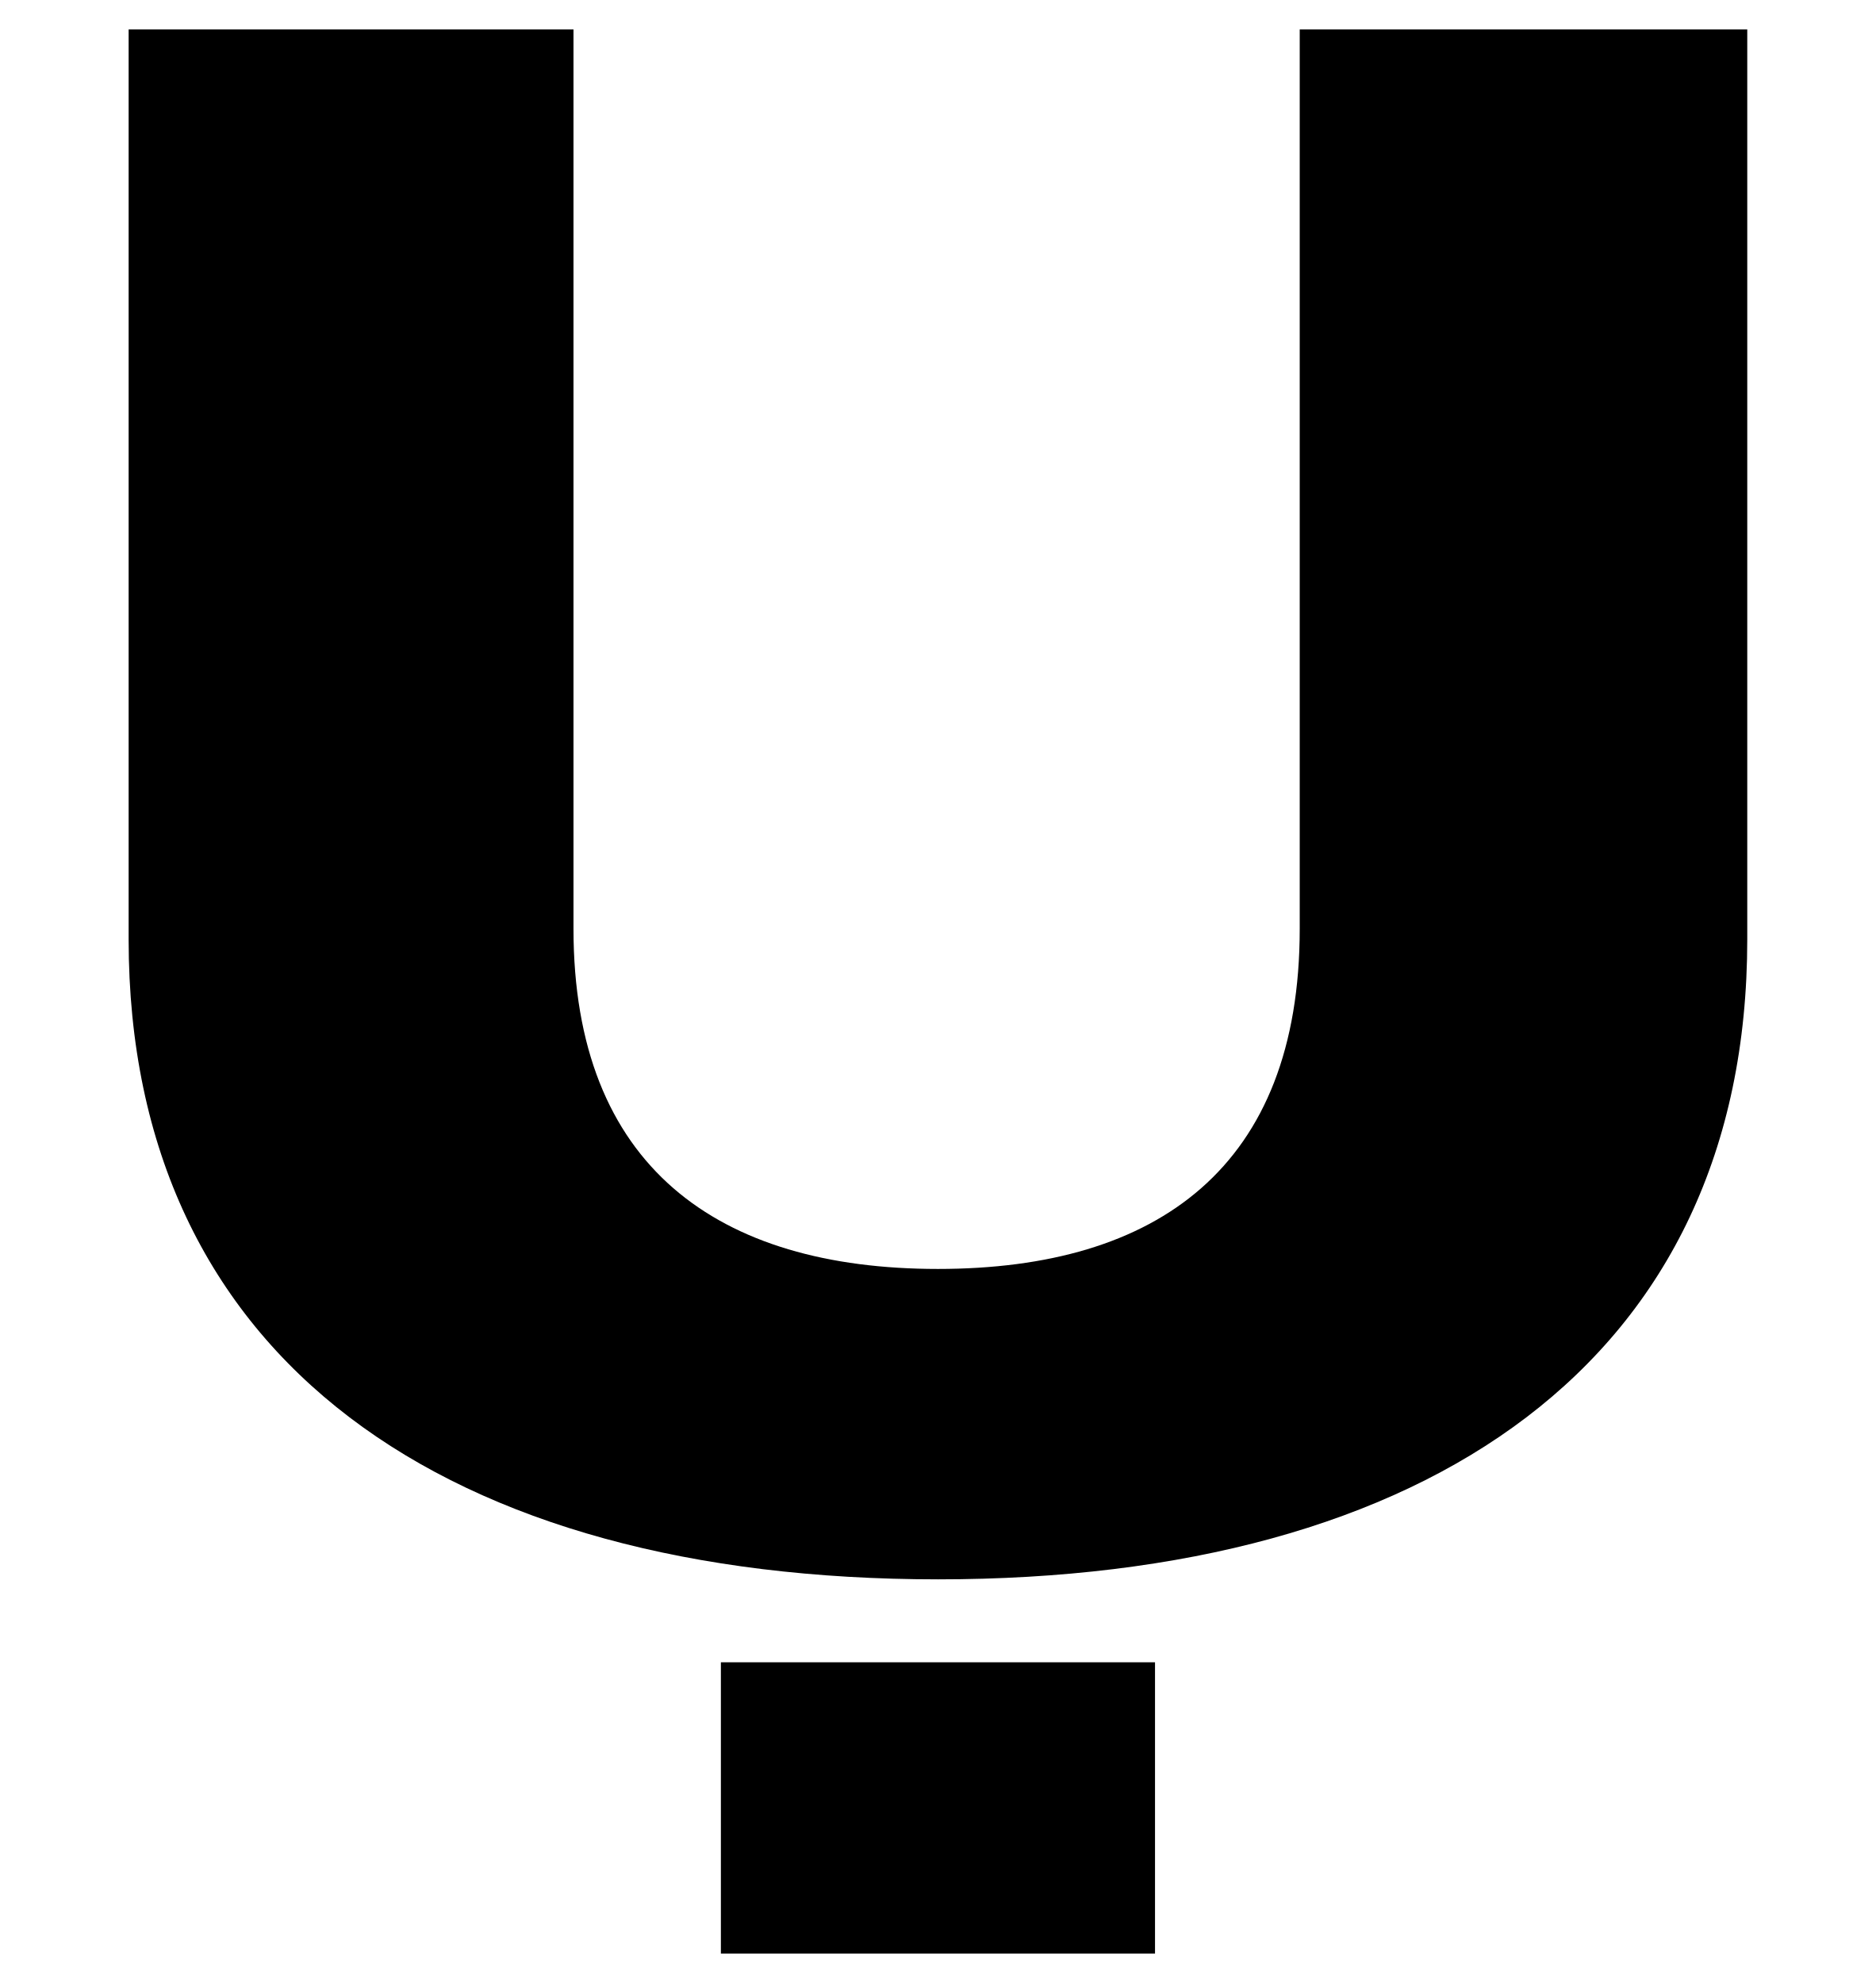
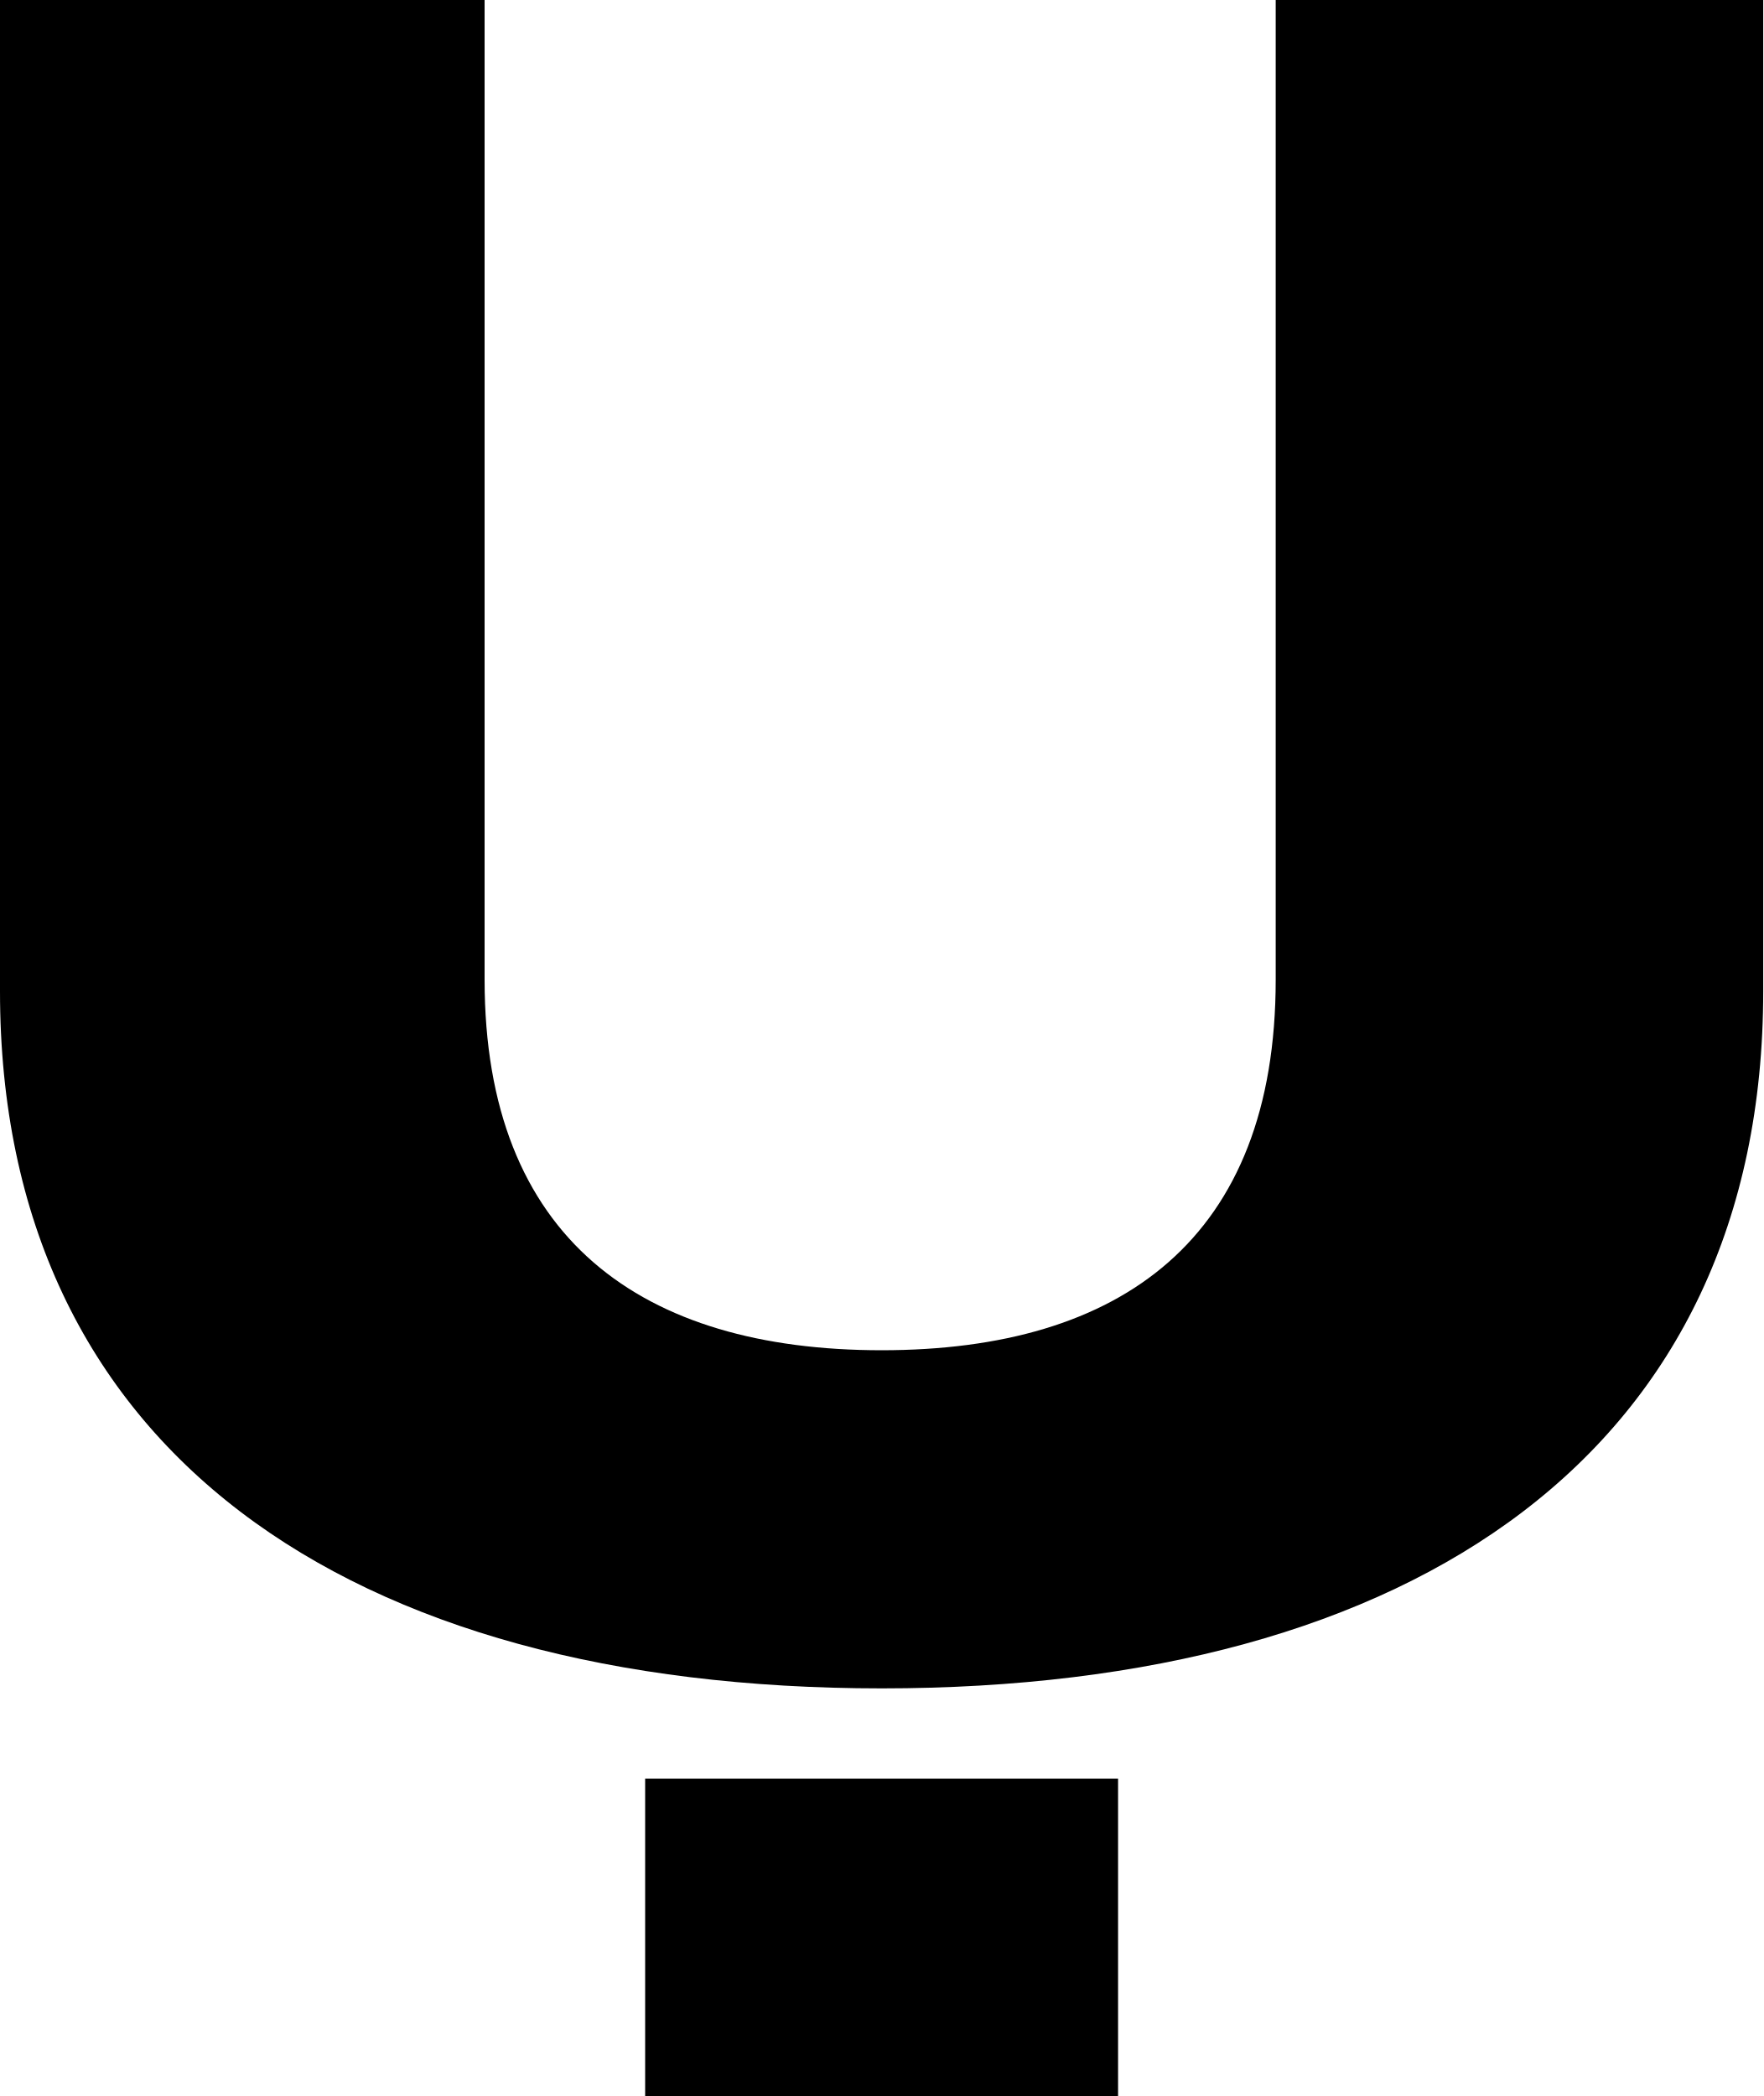
- <svg xmlns="http://www.w3.org/2000/svg" width="700" height="740" version="1.1" viewBox="0 0 700 740" preserveAspectRatio="none">
+ <svg xmlns="http://www.w3.org/2000/svg" width="604" height="718" version="1.1" viewBox="0 0 604 718" preserveAspectRatio="none">
  <g>
    <g id="Layer_1">
-       <path d="M269,620.308v108.692h162v-108.692h-162ZM350,589.367c183,0,302-81.717,302-238.804V11h-167v335.596c0,88.857-53,126.939-135,126.939s-136-38.082-136-126.939V11H48v339.562c0,157.087,119,238.804,302,238.804Z" />
+       <g id="Layer_1-2" data-name="Layer_1">
+         <path d="M221,609.308v108.692h162v-108.692h-162ZM302,578.367c183,0,302-81.717,302-238.804V0h-167v335.596c0,88.857-53,126.939-135,126.939s-136-38.082-136-126.939V0H0v339.562c0,157.087,119,238.804,302,238.804Z" />
+       </g>
    </g>
  </g>
</svg>
